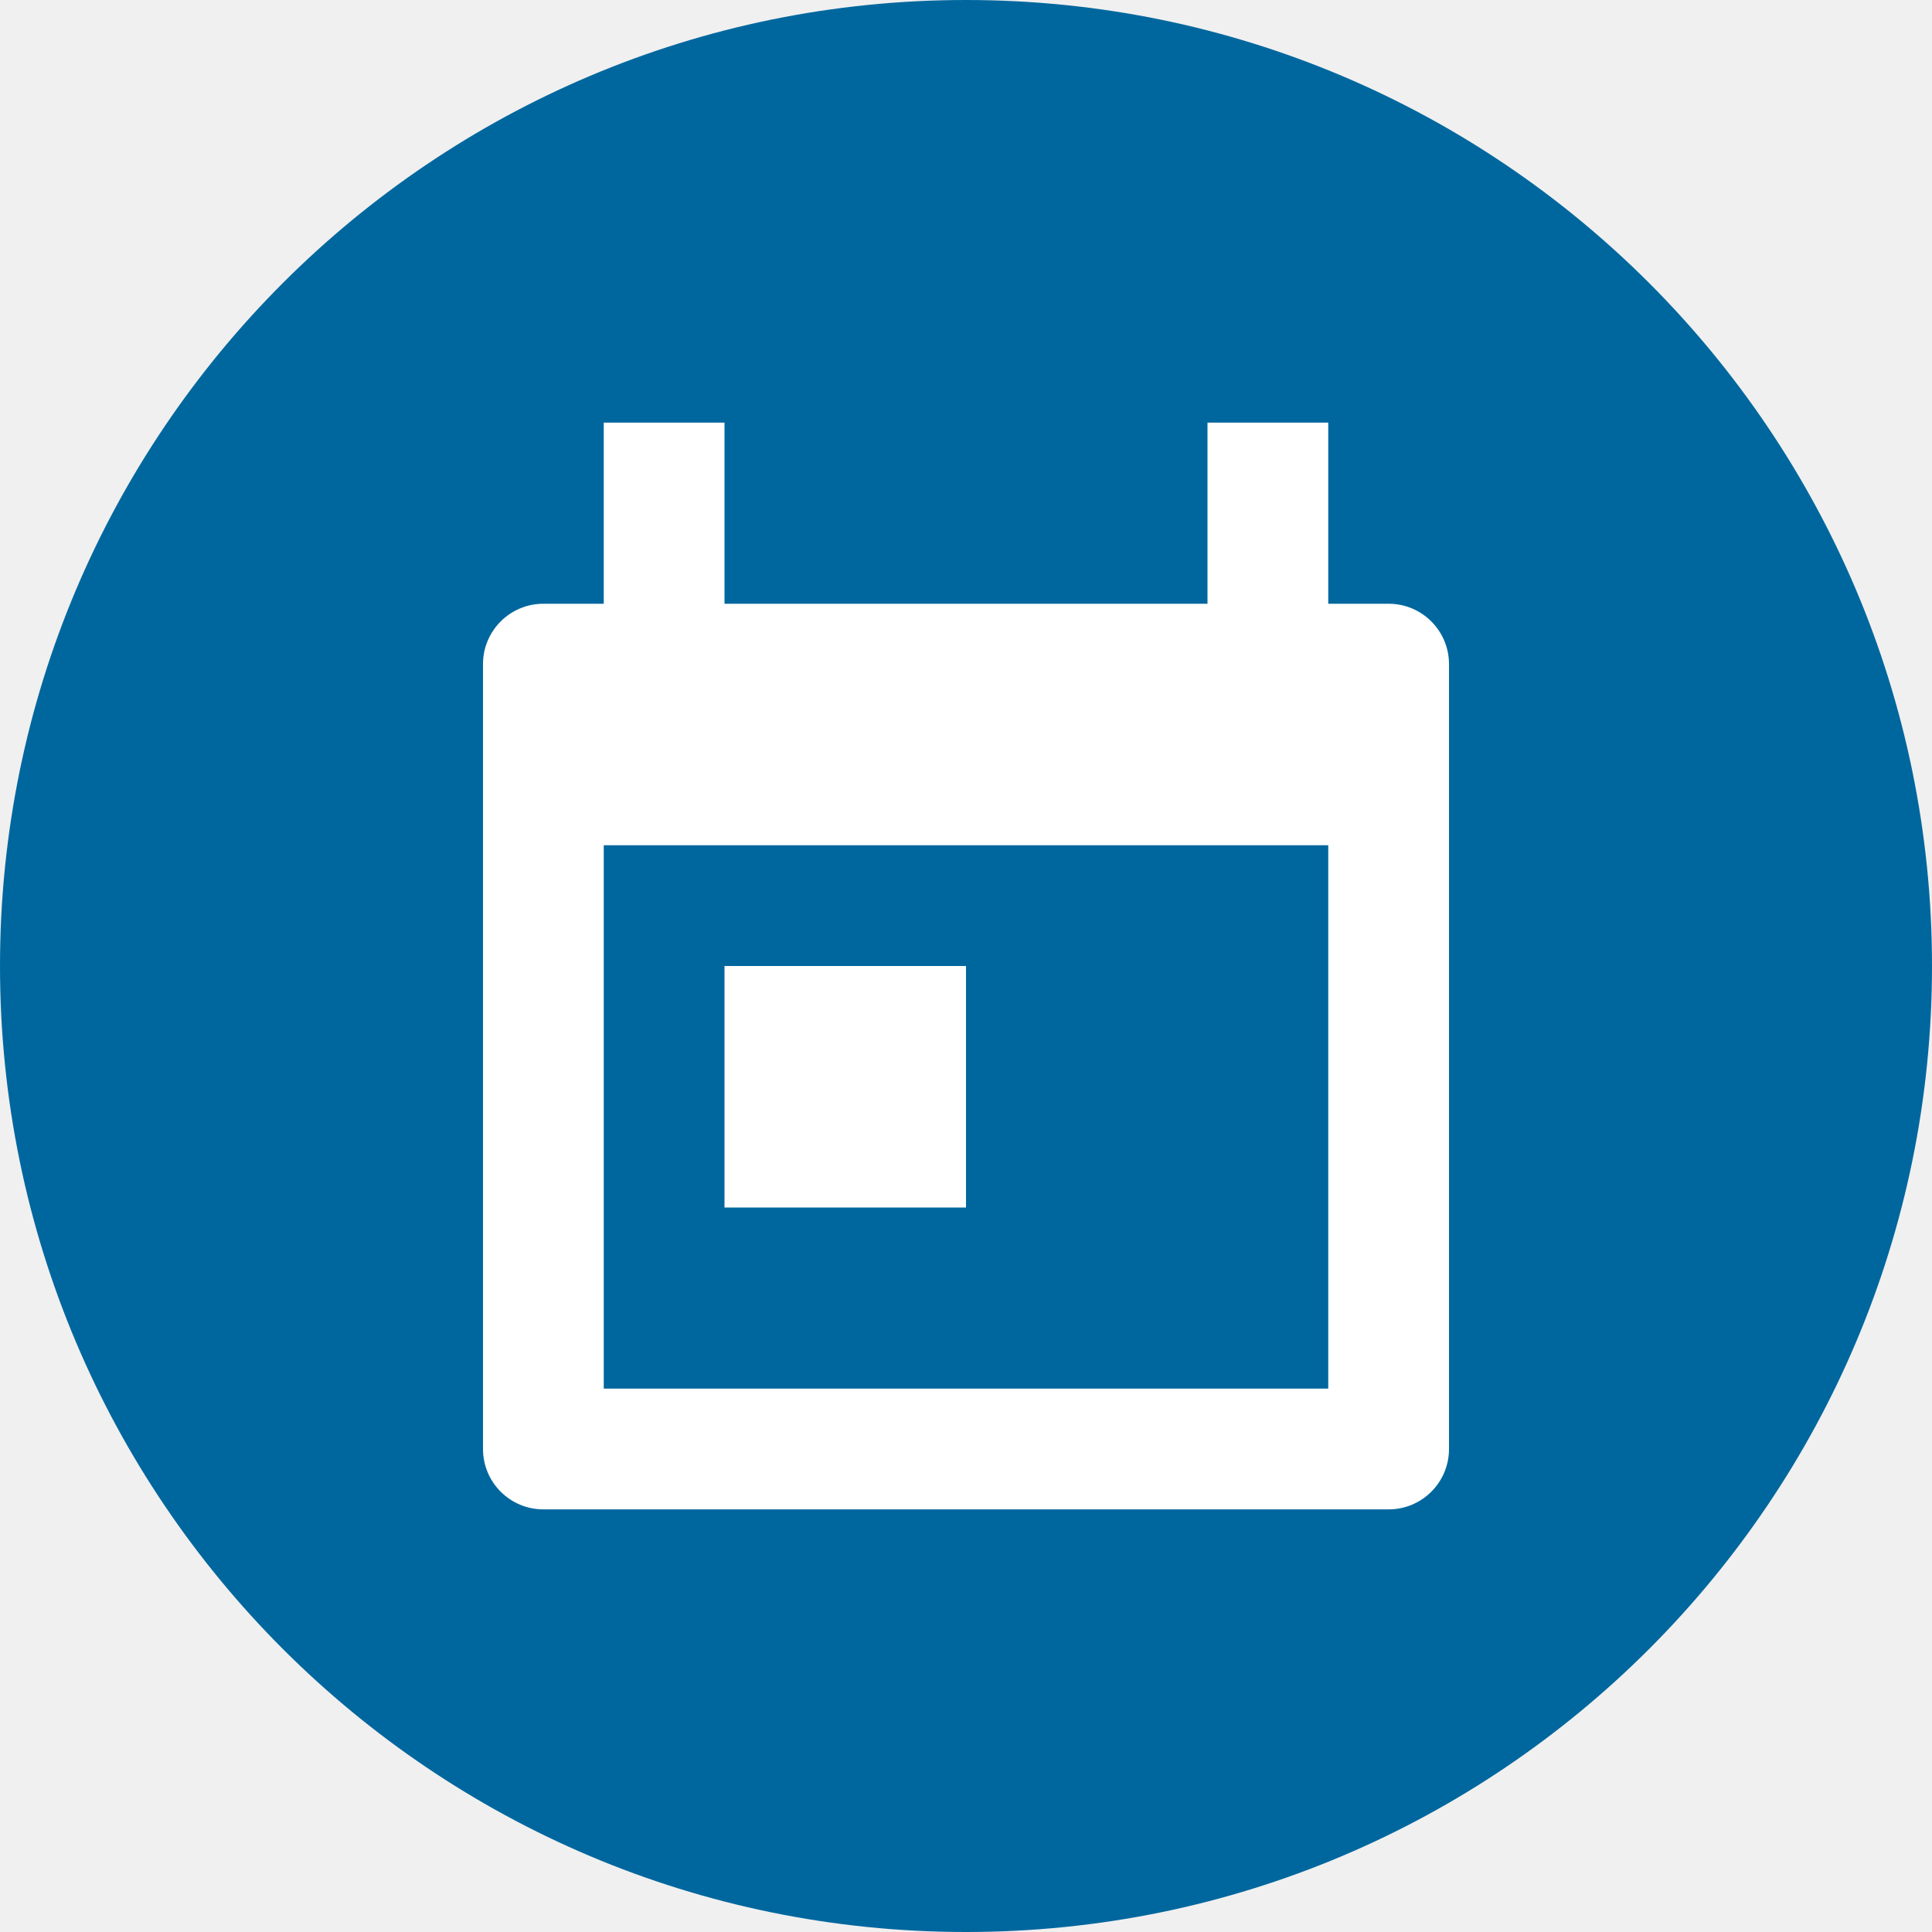
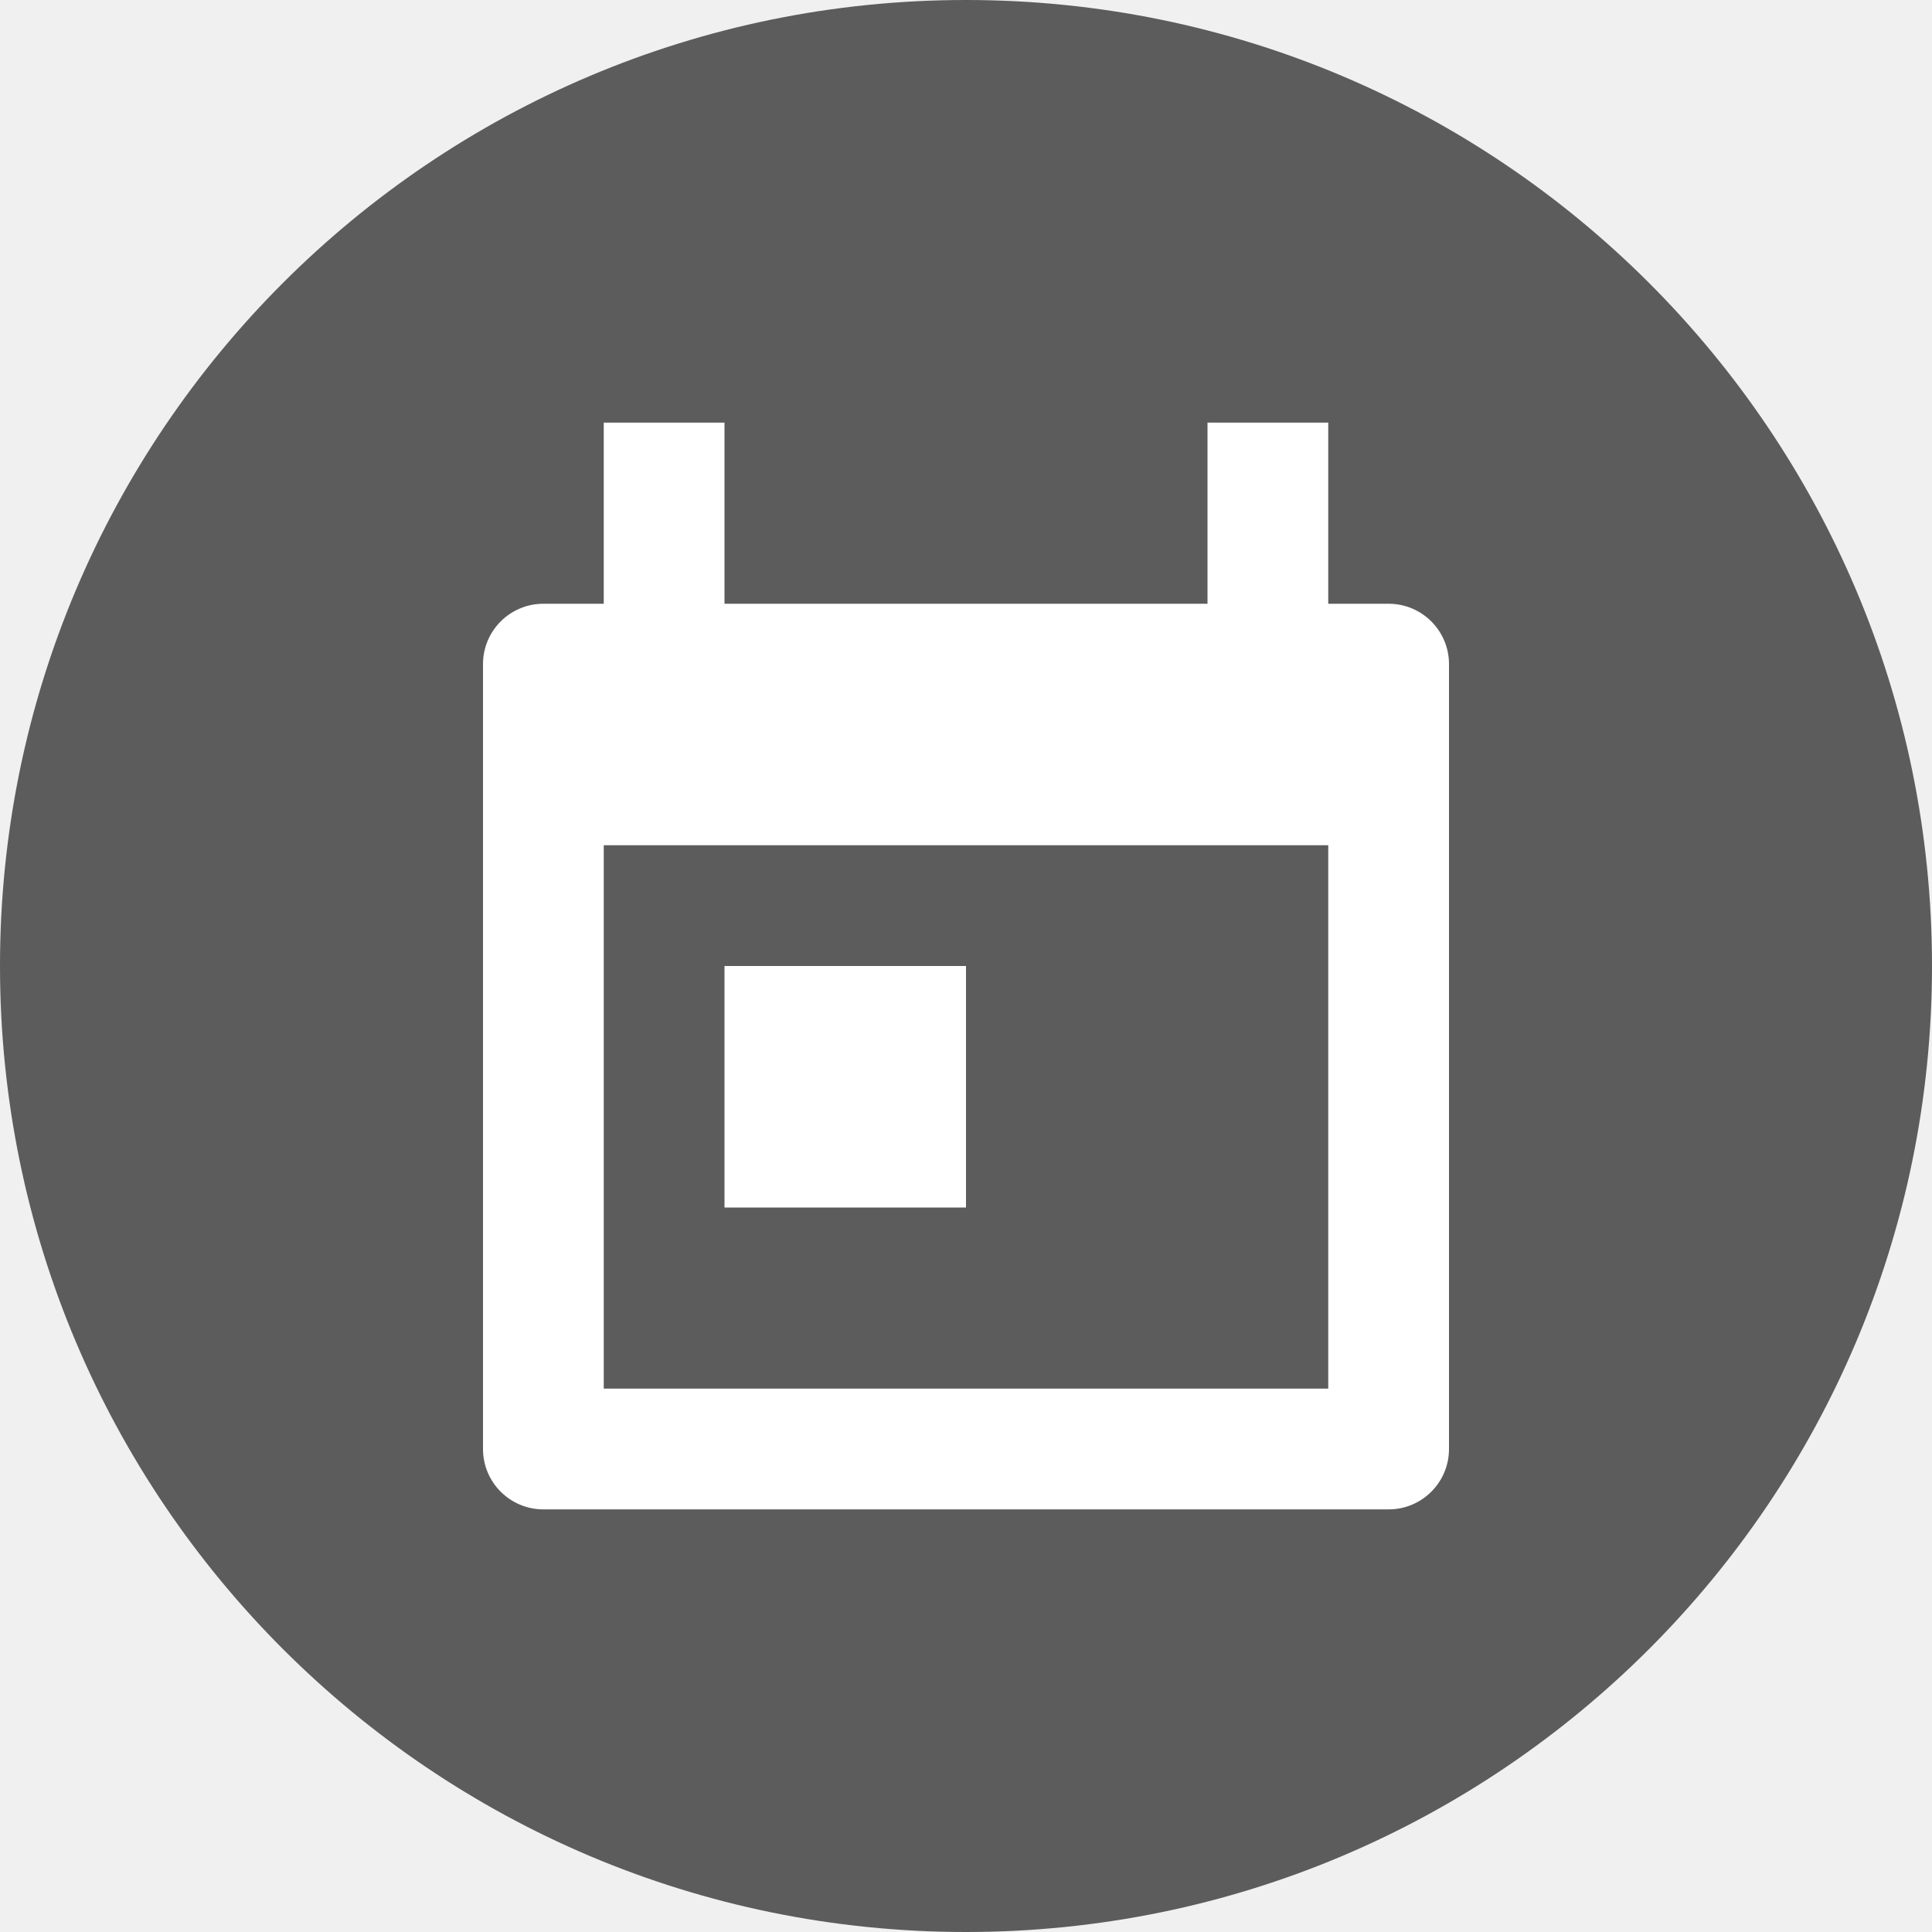
<svg xmlns="http://www.w3.org/2000/svg" viewBox="0 0 32 32">
-   <circle cx="16" cy="16" r="16" fill="#00679e" />
+   <circle cx="16" cy="16" r="16" fill="#5c5c5c" />
  <path fill="#fff" fill-rule="evenodd" d="M10 7h2v3h8V7h2v3h1a1 1 0 0 1 1 1v13a1 1 0 0 1-1 1H9a1 1 0 0 1-1-1V11a1 1 0 0 1 1-1h1zM10 14v9h12v-9zM12 16h4v4h-4z" />
</svg>
